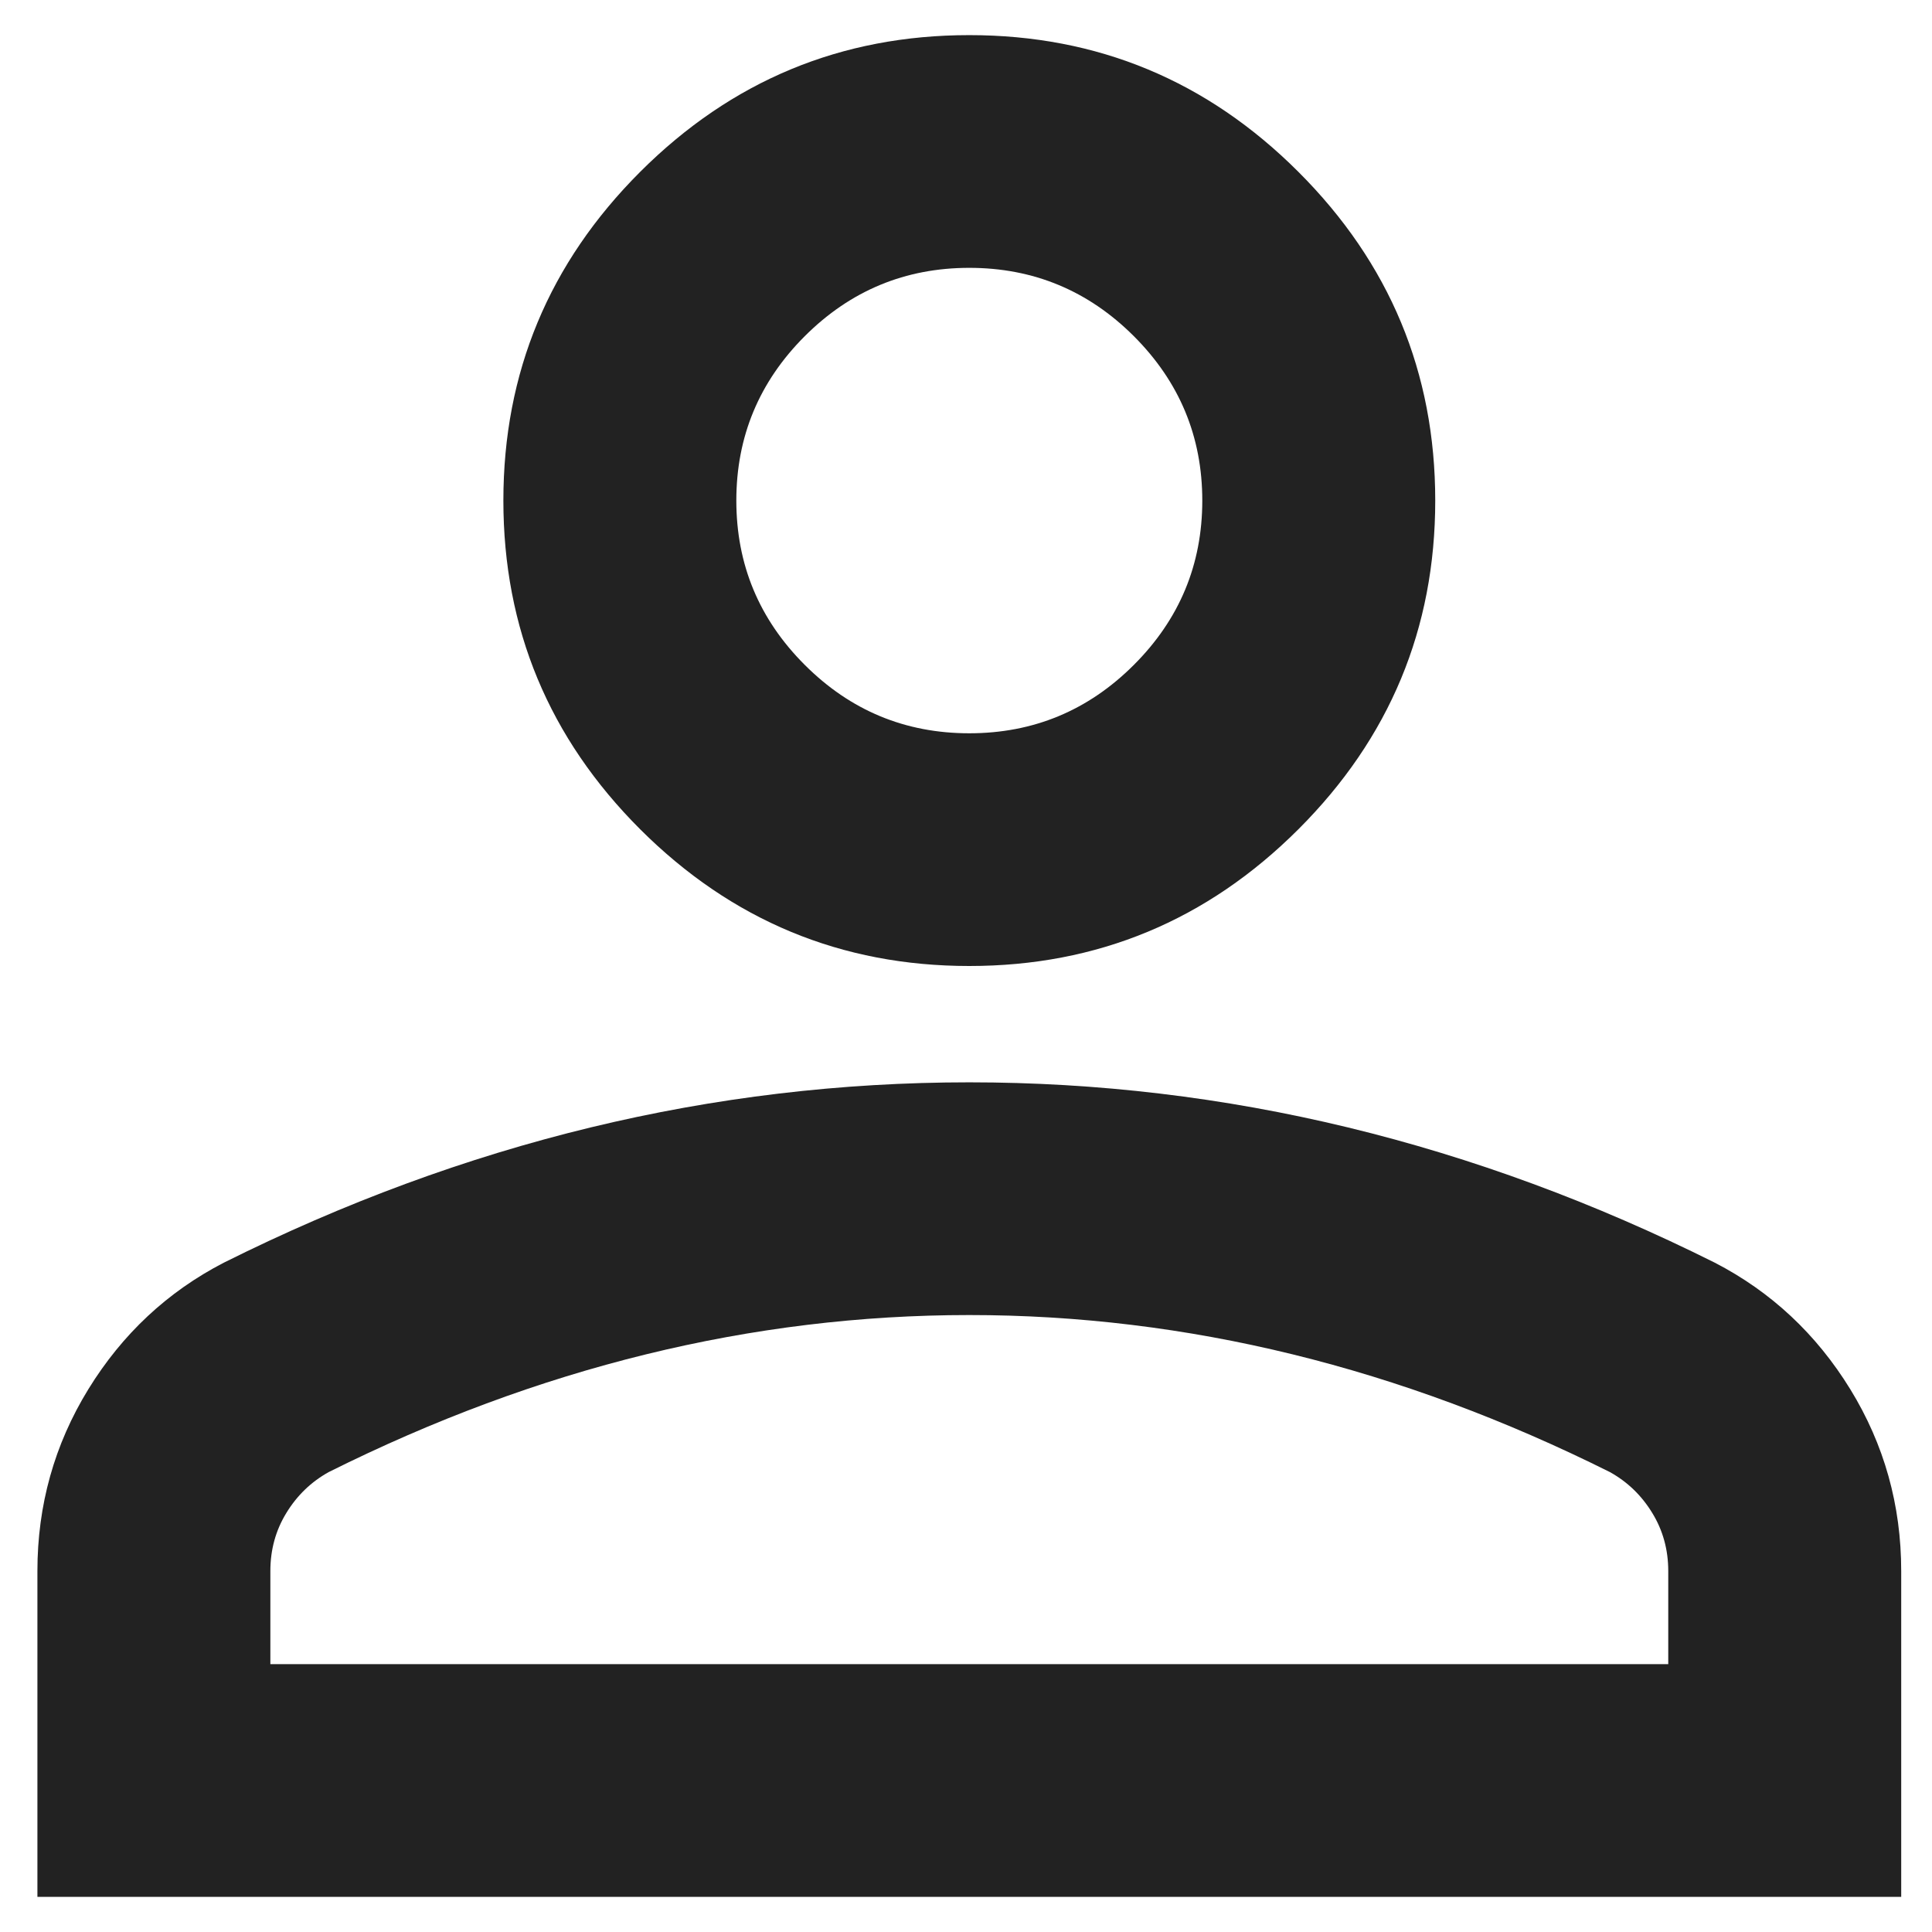
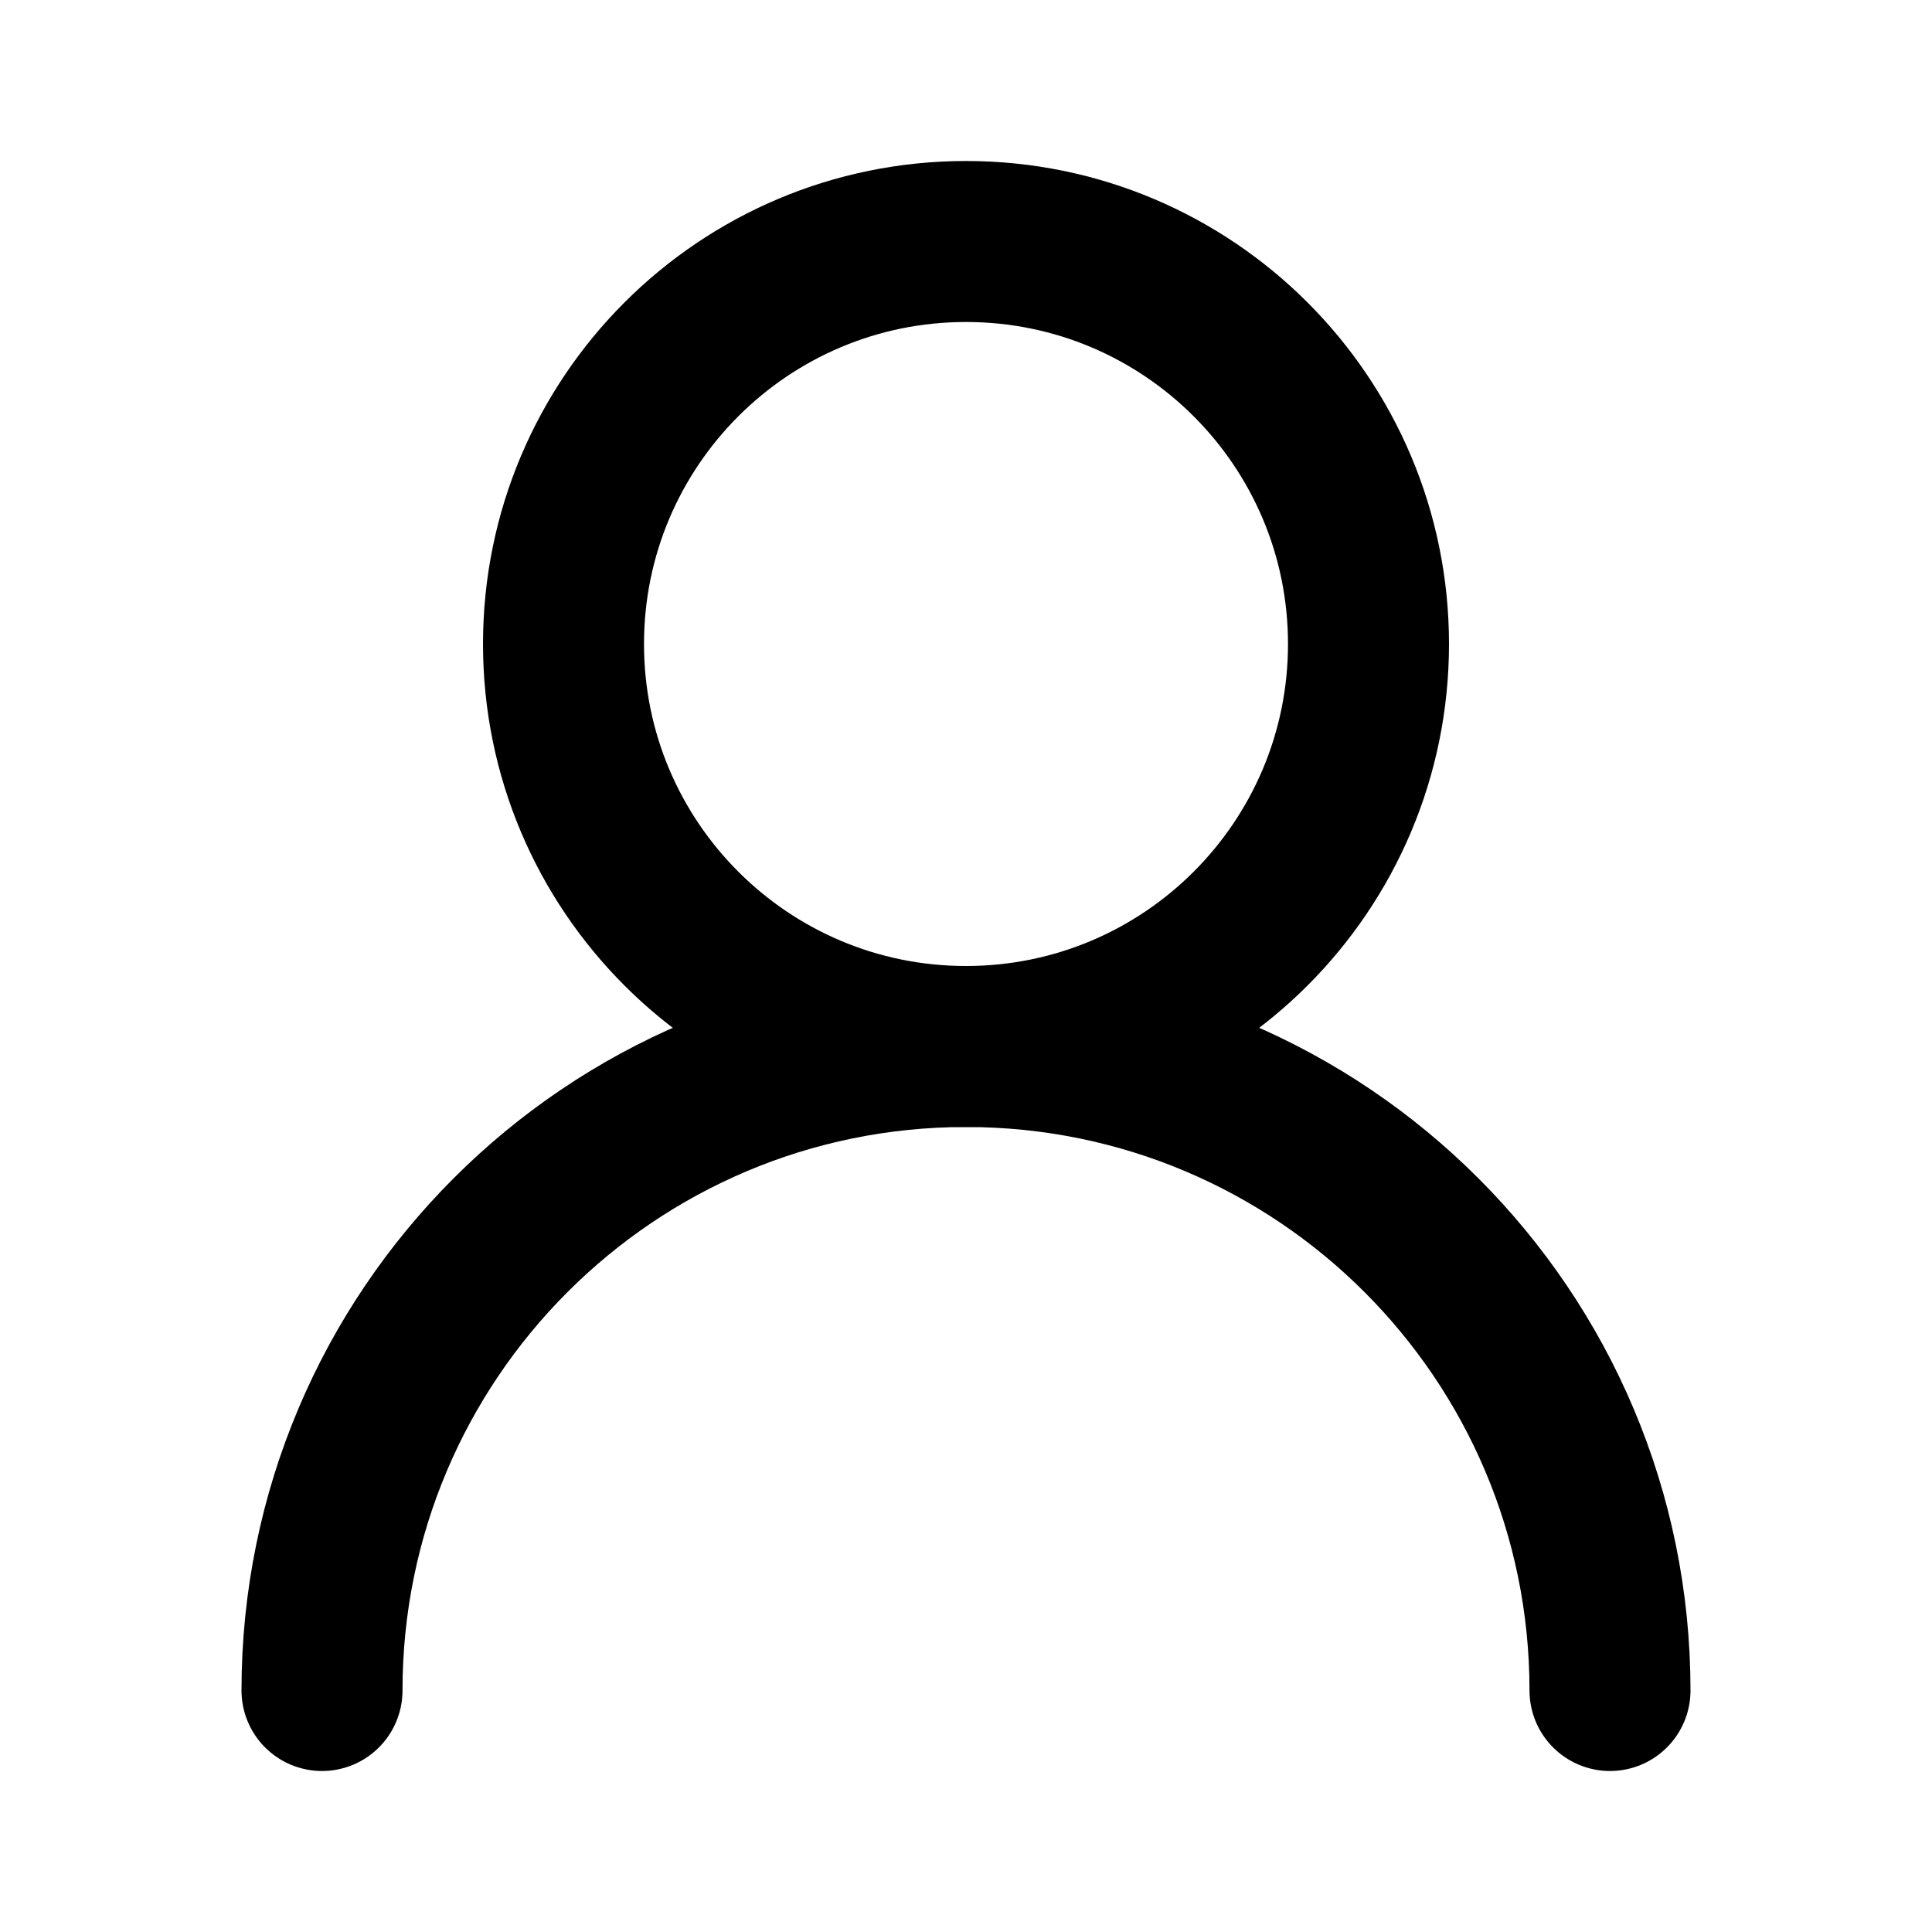
- <svg xmlns="http://www.w3.org/2000/svg" width="33" height="33" viewBox="0 0 33 33" fill="none">
-   <path d="M16.556 16.5C14.368 16.5 12.494 15.721 10.935 14.165C9.377 12.608 8.598 10.736 8.598 8.55C8.598 6.364 9.377 4.492 10.935 2.935C12.494 1.378 14.368 0.6 16.556 0.6C18.745 0.6 20.619 1.378 22.177 2.935C23.736 4.492 24.515 6.364 24.515 8.55C24.515 10.736 23.736 12.608 22.177 14.165C20.619 15.721 18.745 16.5 16.556 16.5ZM0.639 32.4V26.835C0.639 25.709 0.929 24.673 1.509 23.729C2.09 22.785 2.861 22.065 3.822 21.568C5.878 20.541 7.968 19.771 10.09 19.257C12.212 18.744 14.368 18.487 16.556 18.487C18.745 18.487 20.901 18.744 23.023 19.257C25.145 19.771 27.235 20.541 29.291 21.568C30.252 22.065 31.023 22.785 31.604 23.729C32.184 24.673 32.474 25.709 32.474 26.835V32.4H0.639ZM4.618 28.425H28.495V26.835C28.495 26.47 28.404 26.139 28.221 25.841C28.039 25.543 27.798 25.311 27.5 25.145C25.709 24.251 23.902 23.58 22.078 23.133C20.254 22.686 18.414 22.462 16.556 22.462C14.699 22.462 12.859 22.686 11.035 23.133C9.211 23.58 7.404 24.251 5.613 25.145C5.315 25.311 5.074 25.543 4.892 25.841C4.709 26.139 4.618 26.47 4.618 26.835V28.425ZM16.556 12.525C17.651 12.525 18.588 12.136 19.367 11.357C20.146 10.579 20.536 9.643 20.536 8.55C20.536 7.457 20.146 6.521 19.367 5.742C18.588 4.964 17.651 4.575 16.556 4.575C15.462 4.575 14.525 4.964 13.746 5.742C12.967 6.521 12.577 7.457 12.577 8.55C12.577 9.643 12.967 10.579 13.746 11.357C14.525 12.136 15.462 12.525 16.556 12.525Z" fill="#222222" />
+ <svg xmlns="http://www.w3.org/2000/svg" width="24" height="24" viewBox="0 0 24 24" fill="none" stroke="currentColor" stroke-width="2" stroke-linecap="round" stroke-linejoin="round" class="lucide lucide-user-round">
+   <circle cx="12" cy="8" r="5" />
+   <path d="M20 21a8 8 0 0 0-16 0" />
</svg>
